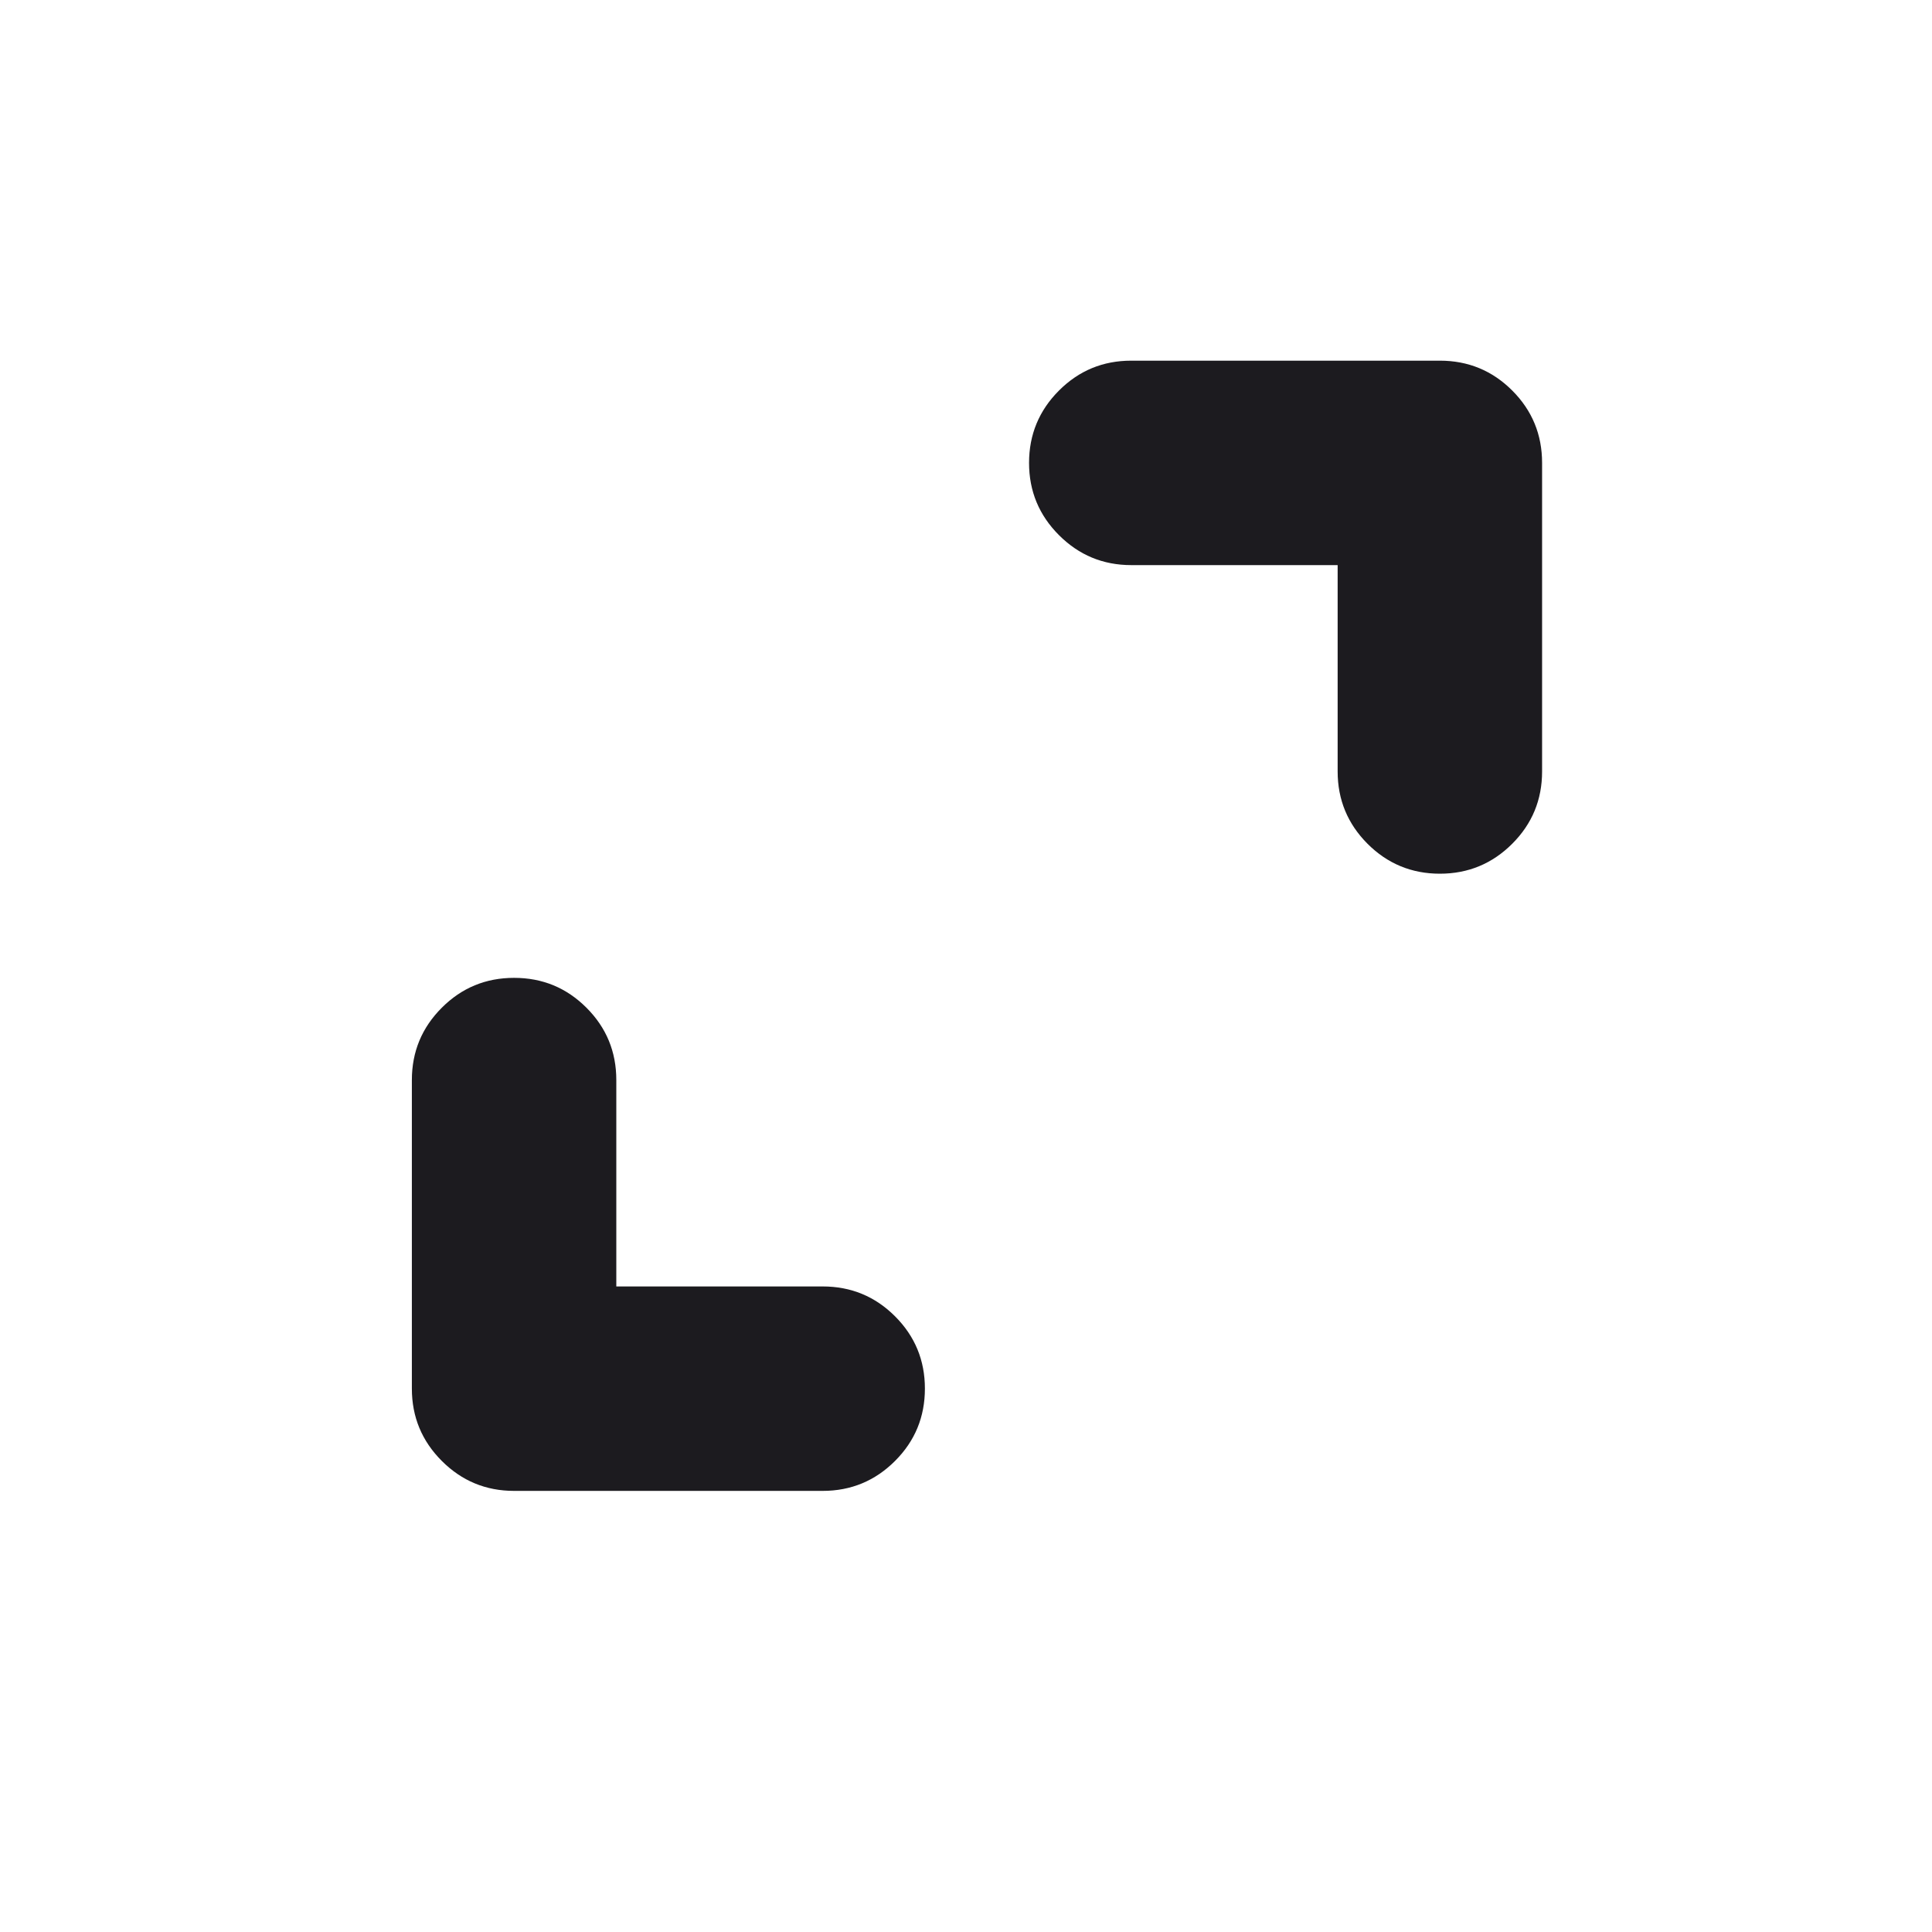
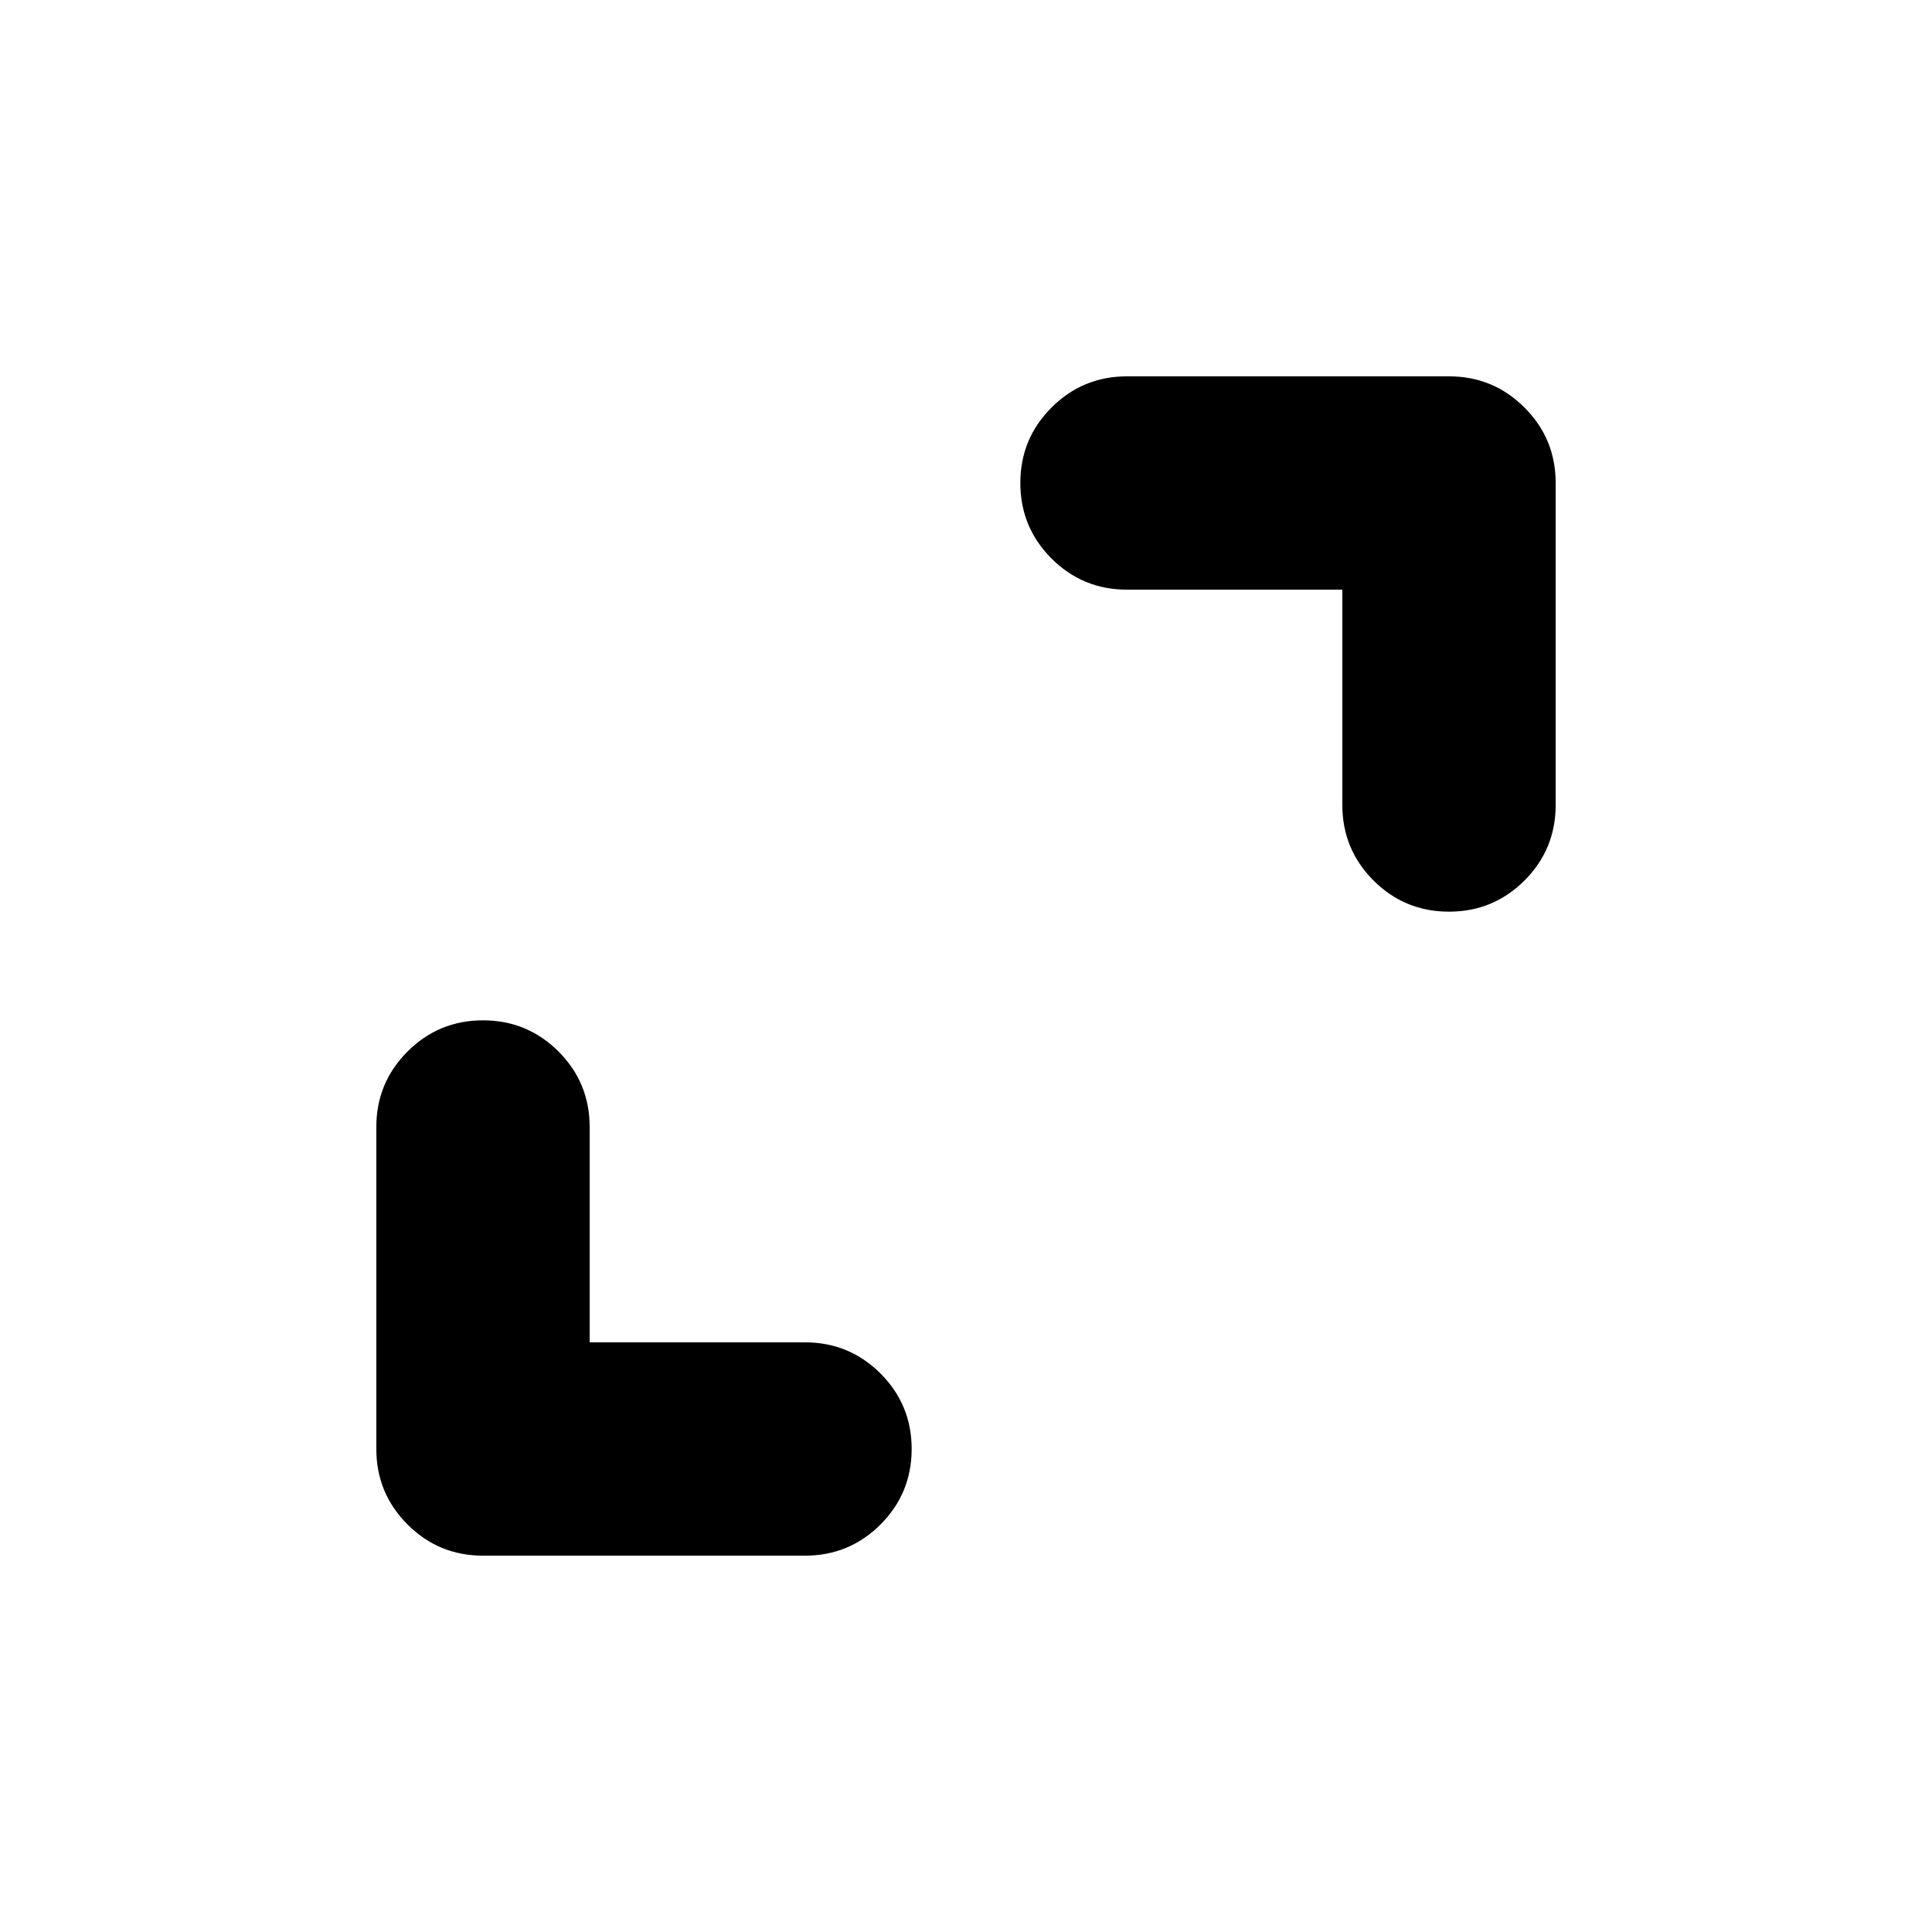
- <svg xmlns="http://www.w3.org/2000/svg" width="22" height="22" viewBox="0 0 22 22" fill="none">
-   <mask id="mask0_336_100" style="mask-type:alpha" maskUnits="userSpaceOnUse" x="0" y="0" width="22" height="22">
-     <rect x="0.583" width="21.083" height="21.083" fill="#D9D9D9" />
+ <svg xmlns="http://www.w3.org/2000/svg" width="24" height="24" viewBox="0 0 24 24" fill="none">
+   <mask id="mask0_737_1280" style="mask-type:alpha" maskUnits="userSpaceOnUse" x="0" y="0" width="24" height="24">
+     <rect width="24" height="24" fill="currentColor" />
  </mask>
-   <g mask="url(#mask0_336_100)">
-     <path d="M7.018 14.649H9.368C9.69 14.649 9.965 14.762 10.192 14.989C10.419 15.216 10.532 15.49 10.532 15.812C10.532 16.135 10.419 16.409 10.192 16.636C9.965 16.863 9.69 16.977 9.368 16.977H5.854C5.532 16.977 5.258 16.863 5.031 16.636C4.804 16.409 4.69 16.135 4.69 15.812V12.299C4.69 11.976 4.804 11.702 5.031 11.475C5.258 11.248 5.532 11.135 5.854 11.135C6.177 11.135 6.451 11.248 6.678 11.475C6.905 11.702 7.018 11.976 7.018 12.299V14.649ZM15.232 6.435H12.882C12.56 6.435 12.286 6.321 12.059 6.094C11.832 5.867 11.718 5.593 11.718 5.271C11.718 4.949 11.832 4.674 12.059 4.447C12.286 4.22 12.56 4.107 12.882 4.107H16.396C16.718 4.107 16.993 4.22 17.22 4.447C17.447 4.674 17.56 4.949 17.56 5.271V8.785C17.56 9.107 17.447 9.381 17.22 9.608C16.993 9.835 16.718 9.949 16.396 9.949C16.074 9.949 15.799 9.835 15.572 9.608C15.346 9.381 15.232 9.107 15.232 8.785V6.435Z" fill="#1C1B1F" />
+   <g mask="url(#mask0_737_1280)">
+     <path d="M7.325 16.675H10C10.367 16.675 10.679 16.804 10.938 17.062C11.196 17.321 11.325 17.633 11.325 18C11.325 18.367 11.196 18.679 10.938 18.938C10.679 19.196 10.367 19.325 10 19.325H6C5.633 19.325 5.321 19.196 5.063 18.938C4.804 18.679 4.675 18.367 4.675 18V14C4.675 13.633 4.804 13.321 5.063 13.062C5.321 12.804 5.633 12.675 6 12.675C6.367 12.675 6.679 12.804 6.938 13.062C7.196 13.321 7.325 13.633 7.325 14V16.675ZM16.675 7.325H14C13.633 7.325 13.321 7.196 13.062 6.938C12.804 6.679 12.675 6.367 12.675 6C12.675 5.633 12.804 5.321 13.062 5.063C13.321 4.804 13.633 4.675 14 4.675H18C18.367 4.675 18.679 4.804 18.938 5.063C19.196 5.321 19.325 5.633 19.325 6V10C19.325 10.367 19.196 10.679 18.938 10.938C18.679 11.196 18.367 11.325 18 11.325C17.633 11.325 17.321 11.196 17.062 10.938C16.804 10.679 16.675 10.367 16.675 10V7.325Z" fill="currentColor" />
  </g>
</svg>
